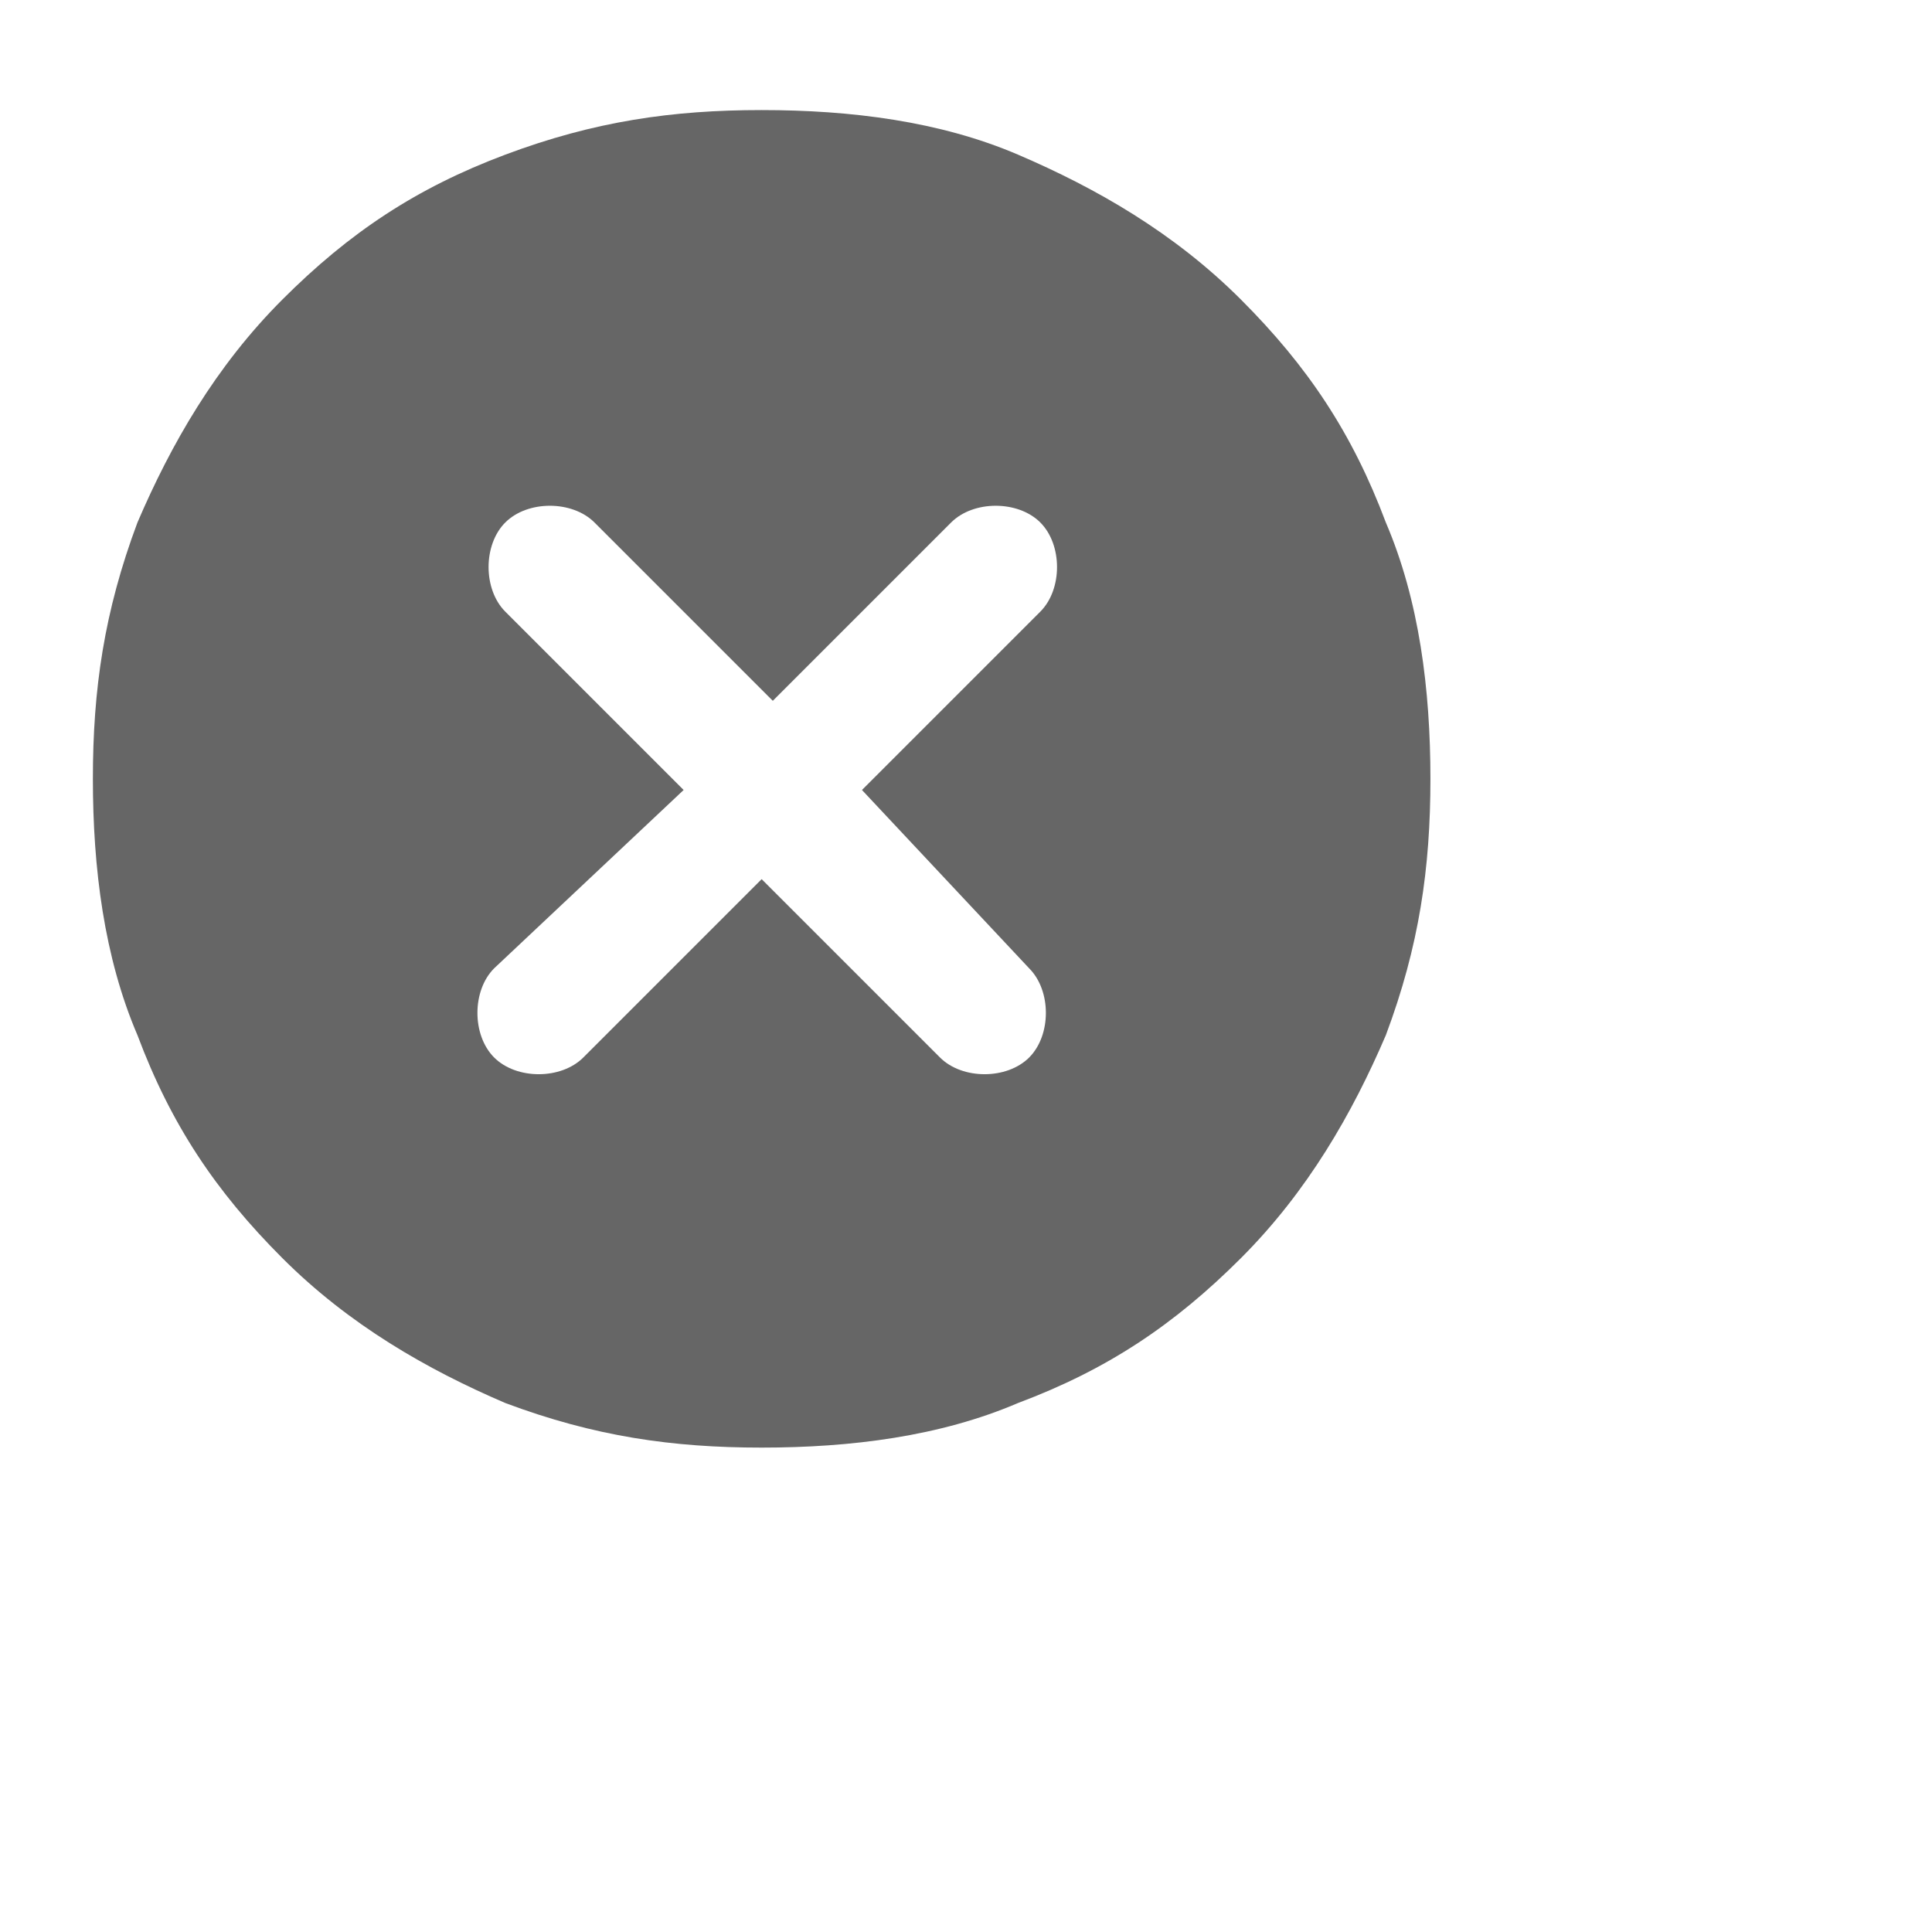
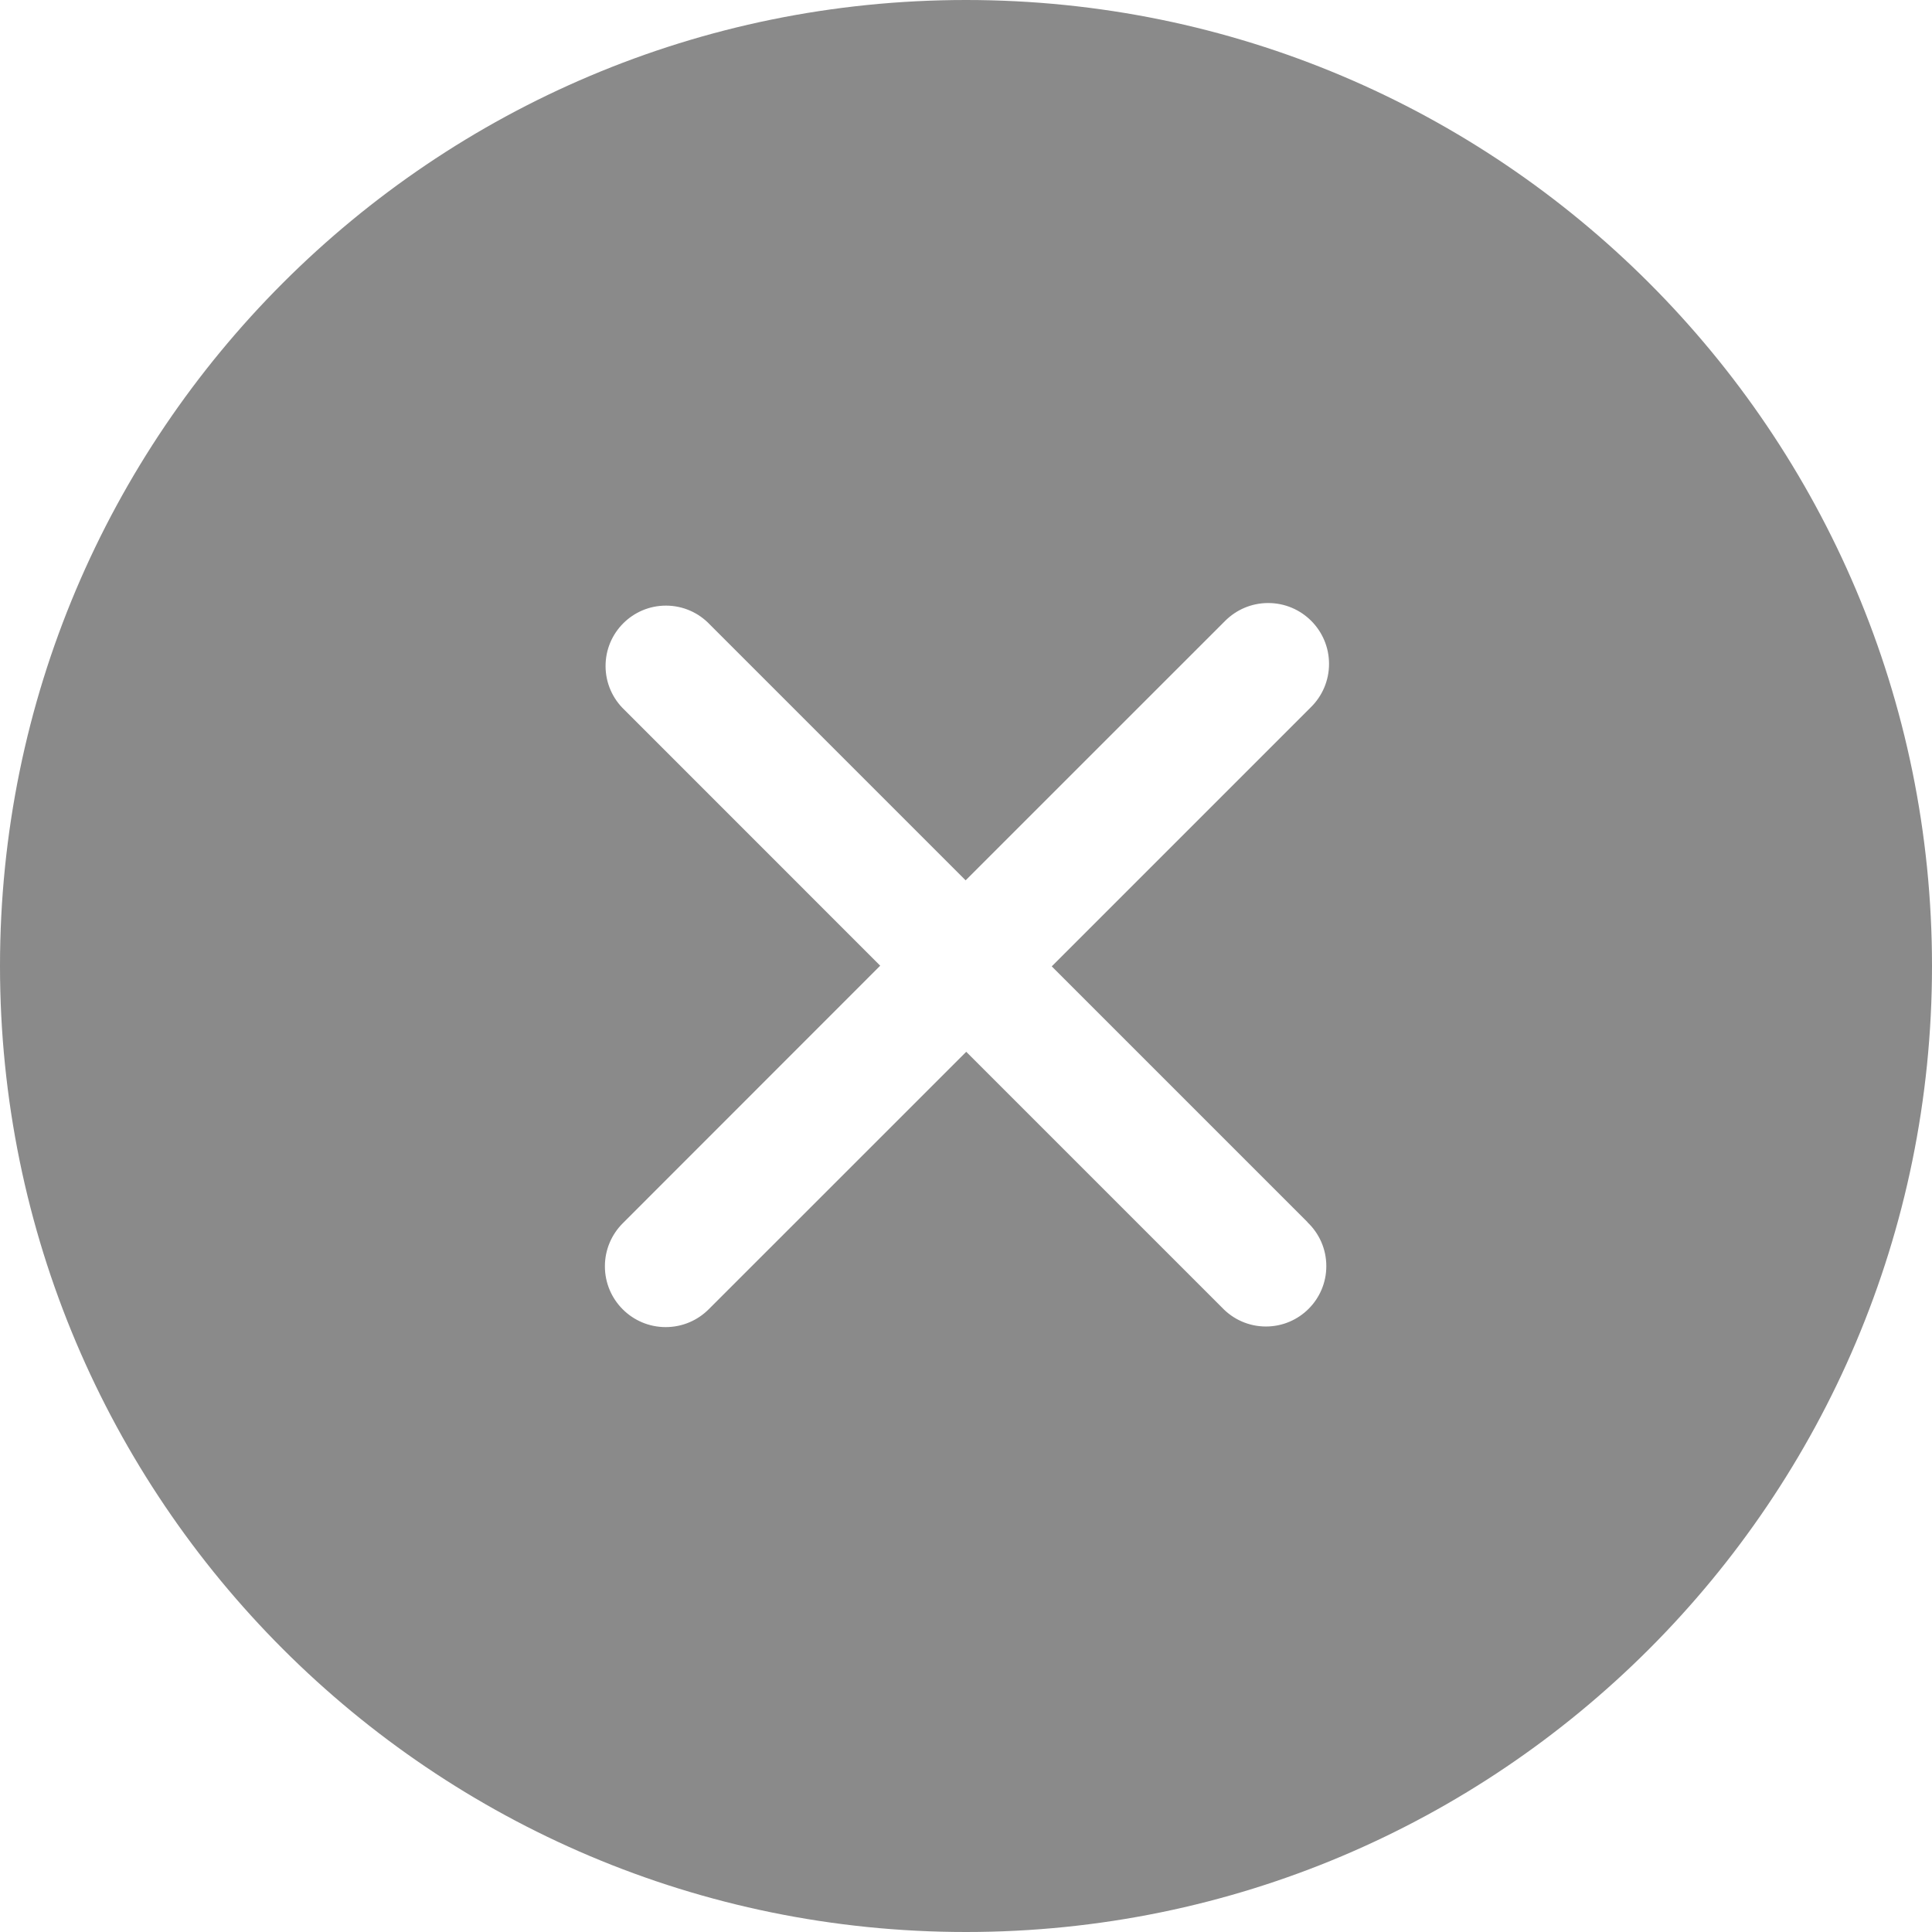
- <svg xmlns="http://www.w3.org/2000/svg" class="icon" width="200px" height="200px" viewBox="0 0 1024 1024" version="1.1">
-   <g fill="#666666" transform="matrix(1 0 0 1 0 0) scale(0.8, -0.8) translate(0, -900)">
-     <path d="M571.077 376.615L689.231 494.769c14.769 14.769 14.769 44.308 1e-8 59.077-14.769 14.769-44.308 14.769-59.077 0L512 435.692 393.846 553.846c-14.769 14.769-44.308 14.769-59.077 0-14.769-14.769-14.769-44.308 0-59.077l118.154-118.154L327.385 258.462c-14.769-14.769-14.769-44.308 0-59.077s44.308-14.769 59.077 0l118.154 118.154L622.769 199.385c14.769-14.769 44.308-14.769 59.077 0 14.769 14.769 14.769 44.308 0 59.077L571.077 376.615zM674.462 797.538c51.692-22.154 103.385-51.692 147.692-96 44.308-44.308 73.846-88.615 96-147.692 22.154-51.692 29.538-110.769 29.538-169.846 0-59.077-7.385-110.769-29.538-169.846-22.154-51.692-51.692-103.385-96-147.692-44.308-44.308-88.615-73.846-147.692-96-51.692-22.154-110.769-29.538-169.846-29.538-59.077 0-110.769 7.385-169.846 29.538-51.692 22.154-103.385 51.692-147.692 96-44.308 44.308-73.846 88.615-96 147.692C68.923 265.846 61.538 324.923 61.538 384c0 59.077 7.385 110.769 29.538 169.846 22.154 51.692 51.692 103.385 96 147.692 44.308 44.308 88.615 73.846 147.692 96S445.538 827.077 504.615 827.077 622.769 819.692 674.462 797.538z" />
-   </g>
+ <svg xmlns="http://www.w3.org/2000/svg" version="1.1" width="32" height="32" viewBox="0 0 32 32">
+   <path fill="#8a8a8a" d="M16 0c8.837 0 16 7.163 16 16s-7.163 16-16 16-16-7.163-16-16 7.163-16 16-16zM21.657 20.243l-4.237-4.237 4.297-4.297c0.183-0.182 0.296-0.435 0.296-0.713 0-0.557-0.451-1.008-1.008-1.008-0.278 0-0.53 0.113-0.712 0.295v0l-4.299 4.298-4.237-4.237c-0.183-0.193-0.441-0.313-0.727-0.313-0.552 0-1 0.448-1 1 0 0.286 0.12 0.544 0.312 0.726l4.237 4.238-4.265 4.267c-0.182 0.182-0.295 0.434-0.295 0.712 0 0.556 0.451 1.007 1.007 1.007 0.278 0 0.53-0.113 0.712-0.295l4.266-4.265 4.237 4.237c0.183 0.193 0.441 0.313 0.727 0.313 0.552 0 1-0.448 1-1 0-0.286-0.12-0.544-0.312-0.726l-0-0z" />
</svg>
